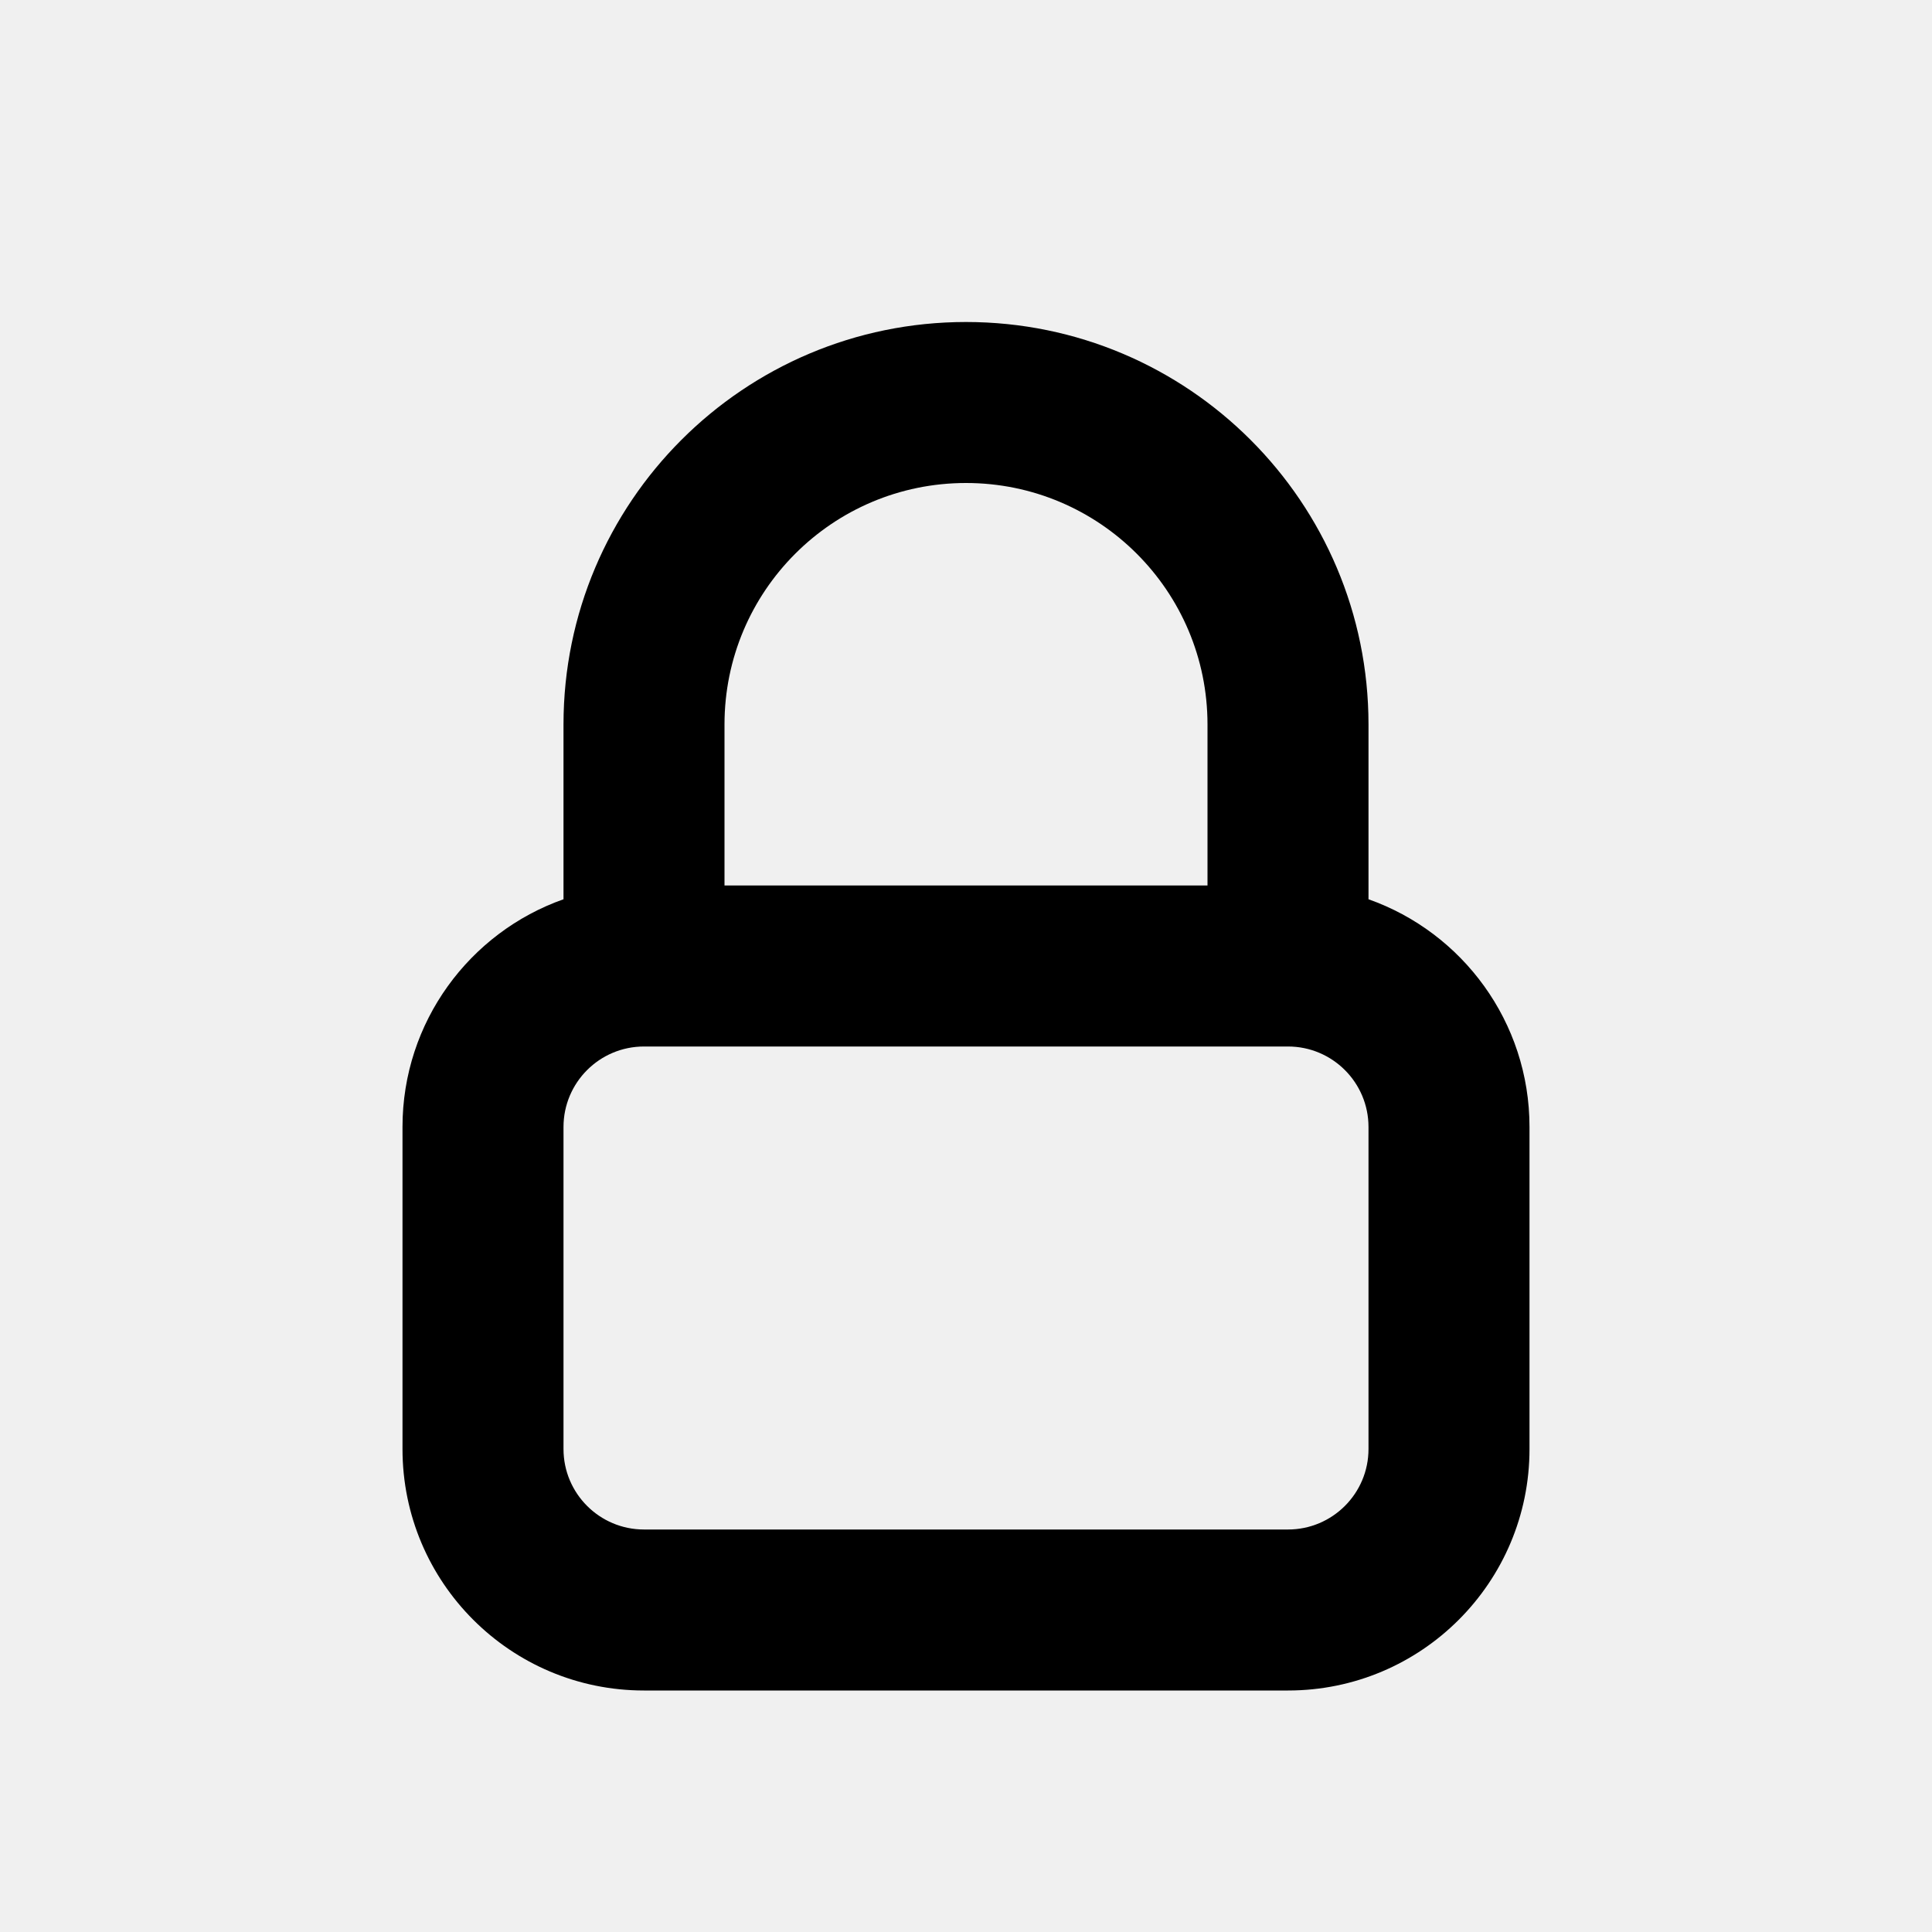
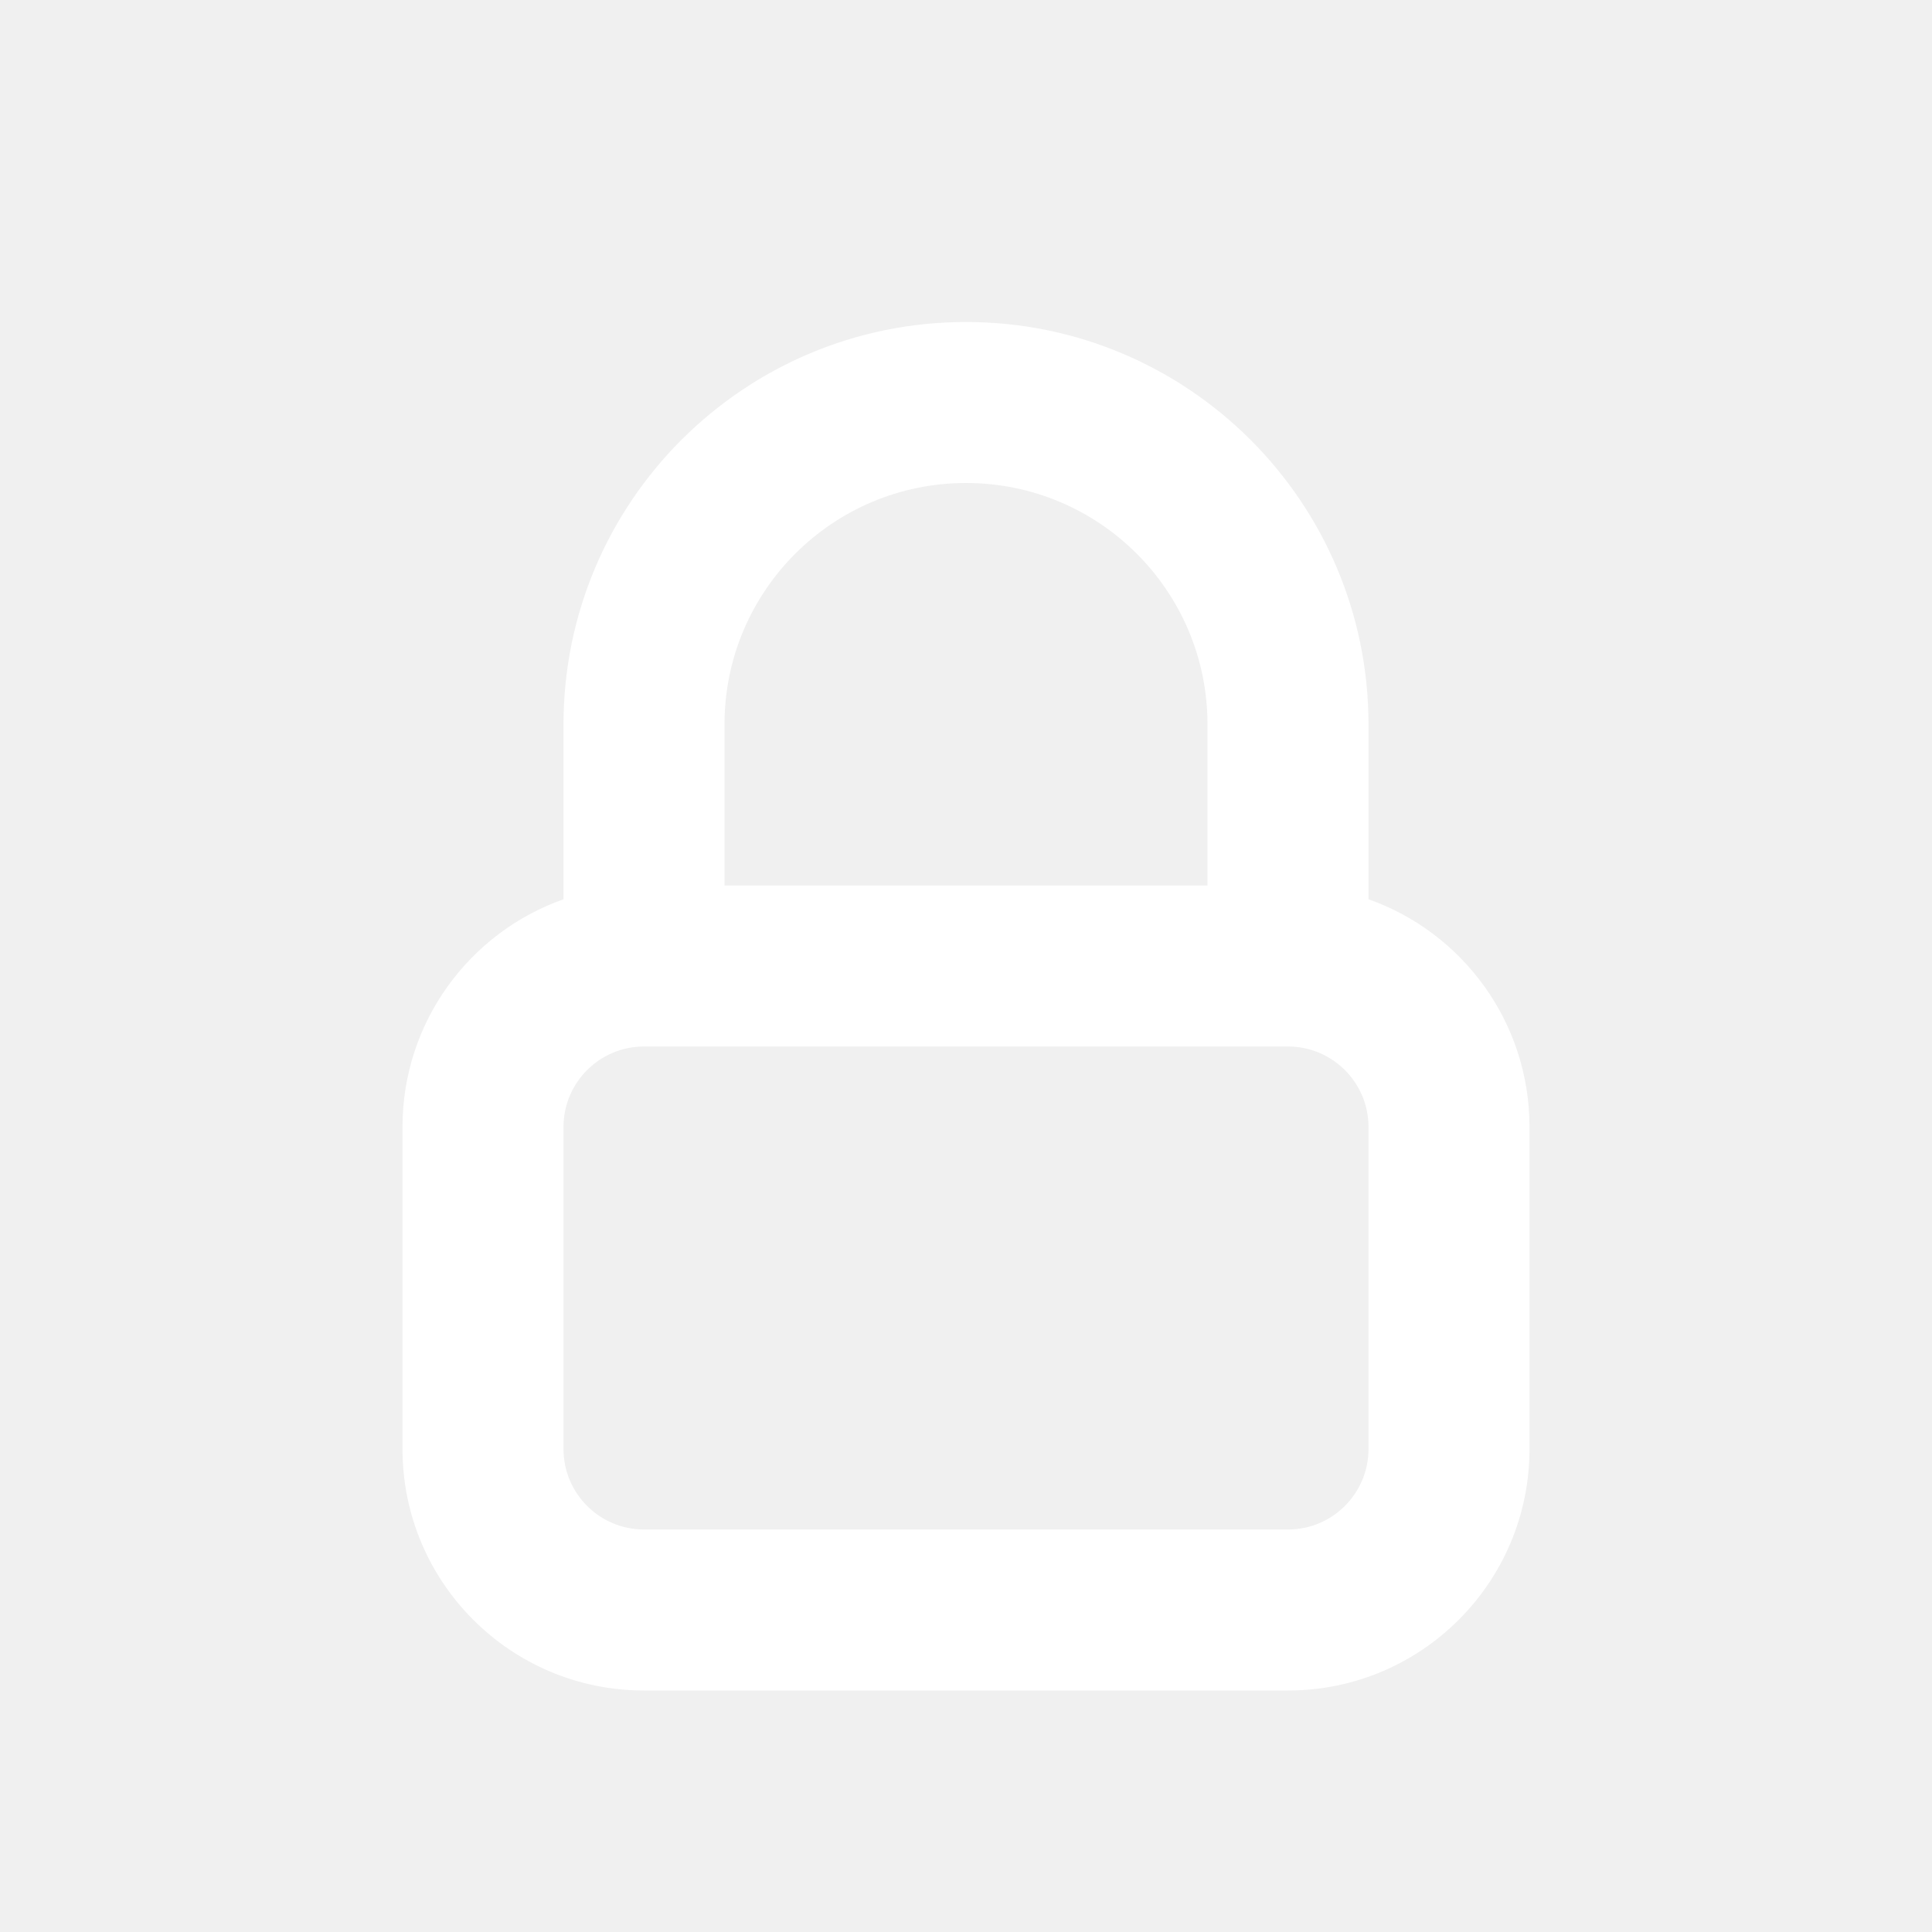
<svg xmlns="http://www.w3.org/2000/svg" width="800px" height="800px" viewBox="0 0 24 24" fill="none">
-   <path fill-rule="evenodd" clip-rule="evenodd" d="M7 9C7 6.239 9.239 4 12 4C14.761 4 17 6.239 17 9V11.171C18.165 11.582 19 12.694 19 14V18C19 19.657 17.657 21 16 21H8C6.343 21 5 19.657 5 18V14C5 12.694 5.835 11.582 7 11.171V9ZM9 11H15V9C15 7.343 13.657 6 12 6C10.343 6 9 7.343 9 9V11ZM8 13C7.448 13 7 13.448 7 14V18C7 18.552 7.448 19 8 19H16C16.552 19 17 18.552 17 18V14C17 13.448 16.552 13 16 13H8Z" fill="#000000" />
+   <path fill-rule="evenodd" clip-rule="evenodd" d="M7 9C7 6.239 9.239 4 12 4C14.761 4 17 6.239 17 9V11.171C18.165 11.582 19 12.694 19 14V18C19 19.657 17.657 21 16 21H8C6.343 21 5 19.657 5 18V14C5 12.694 5.835 11.582 7 11.171V9ZM9 11H15V9C15 7.343 13.657 6 12 6C10.343 6 9 7.343 9 9V11ZM8 13C7.448 13 7 13.448 7 14V18C7 18.552 7.448 19 8 19H16C16.552 19 17 18.552 17 18V14C17 13.448 16.552 13 16 13H8Z" fill="#ffffff" />
</svg>
